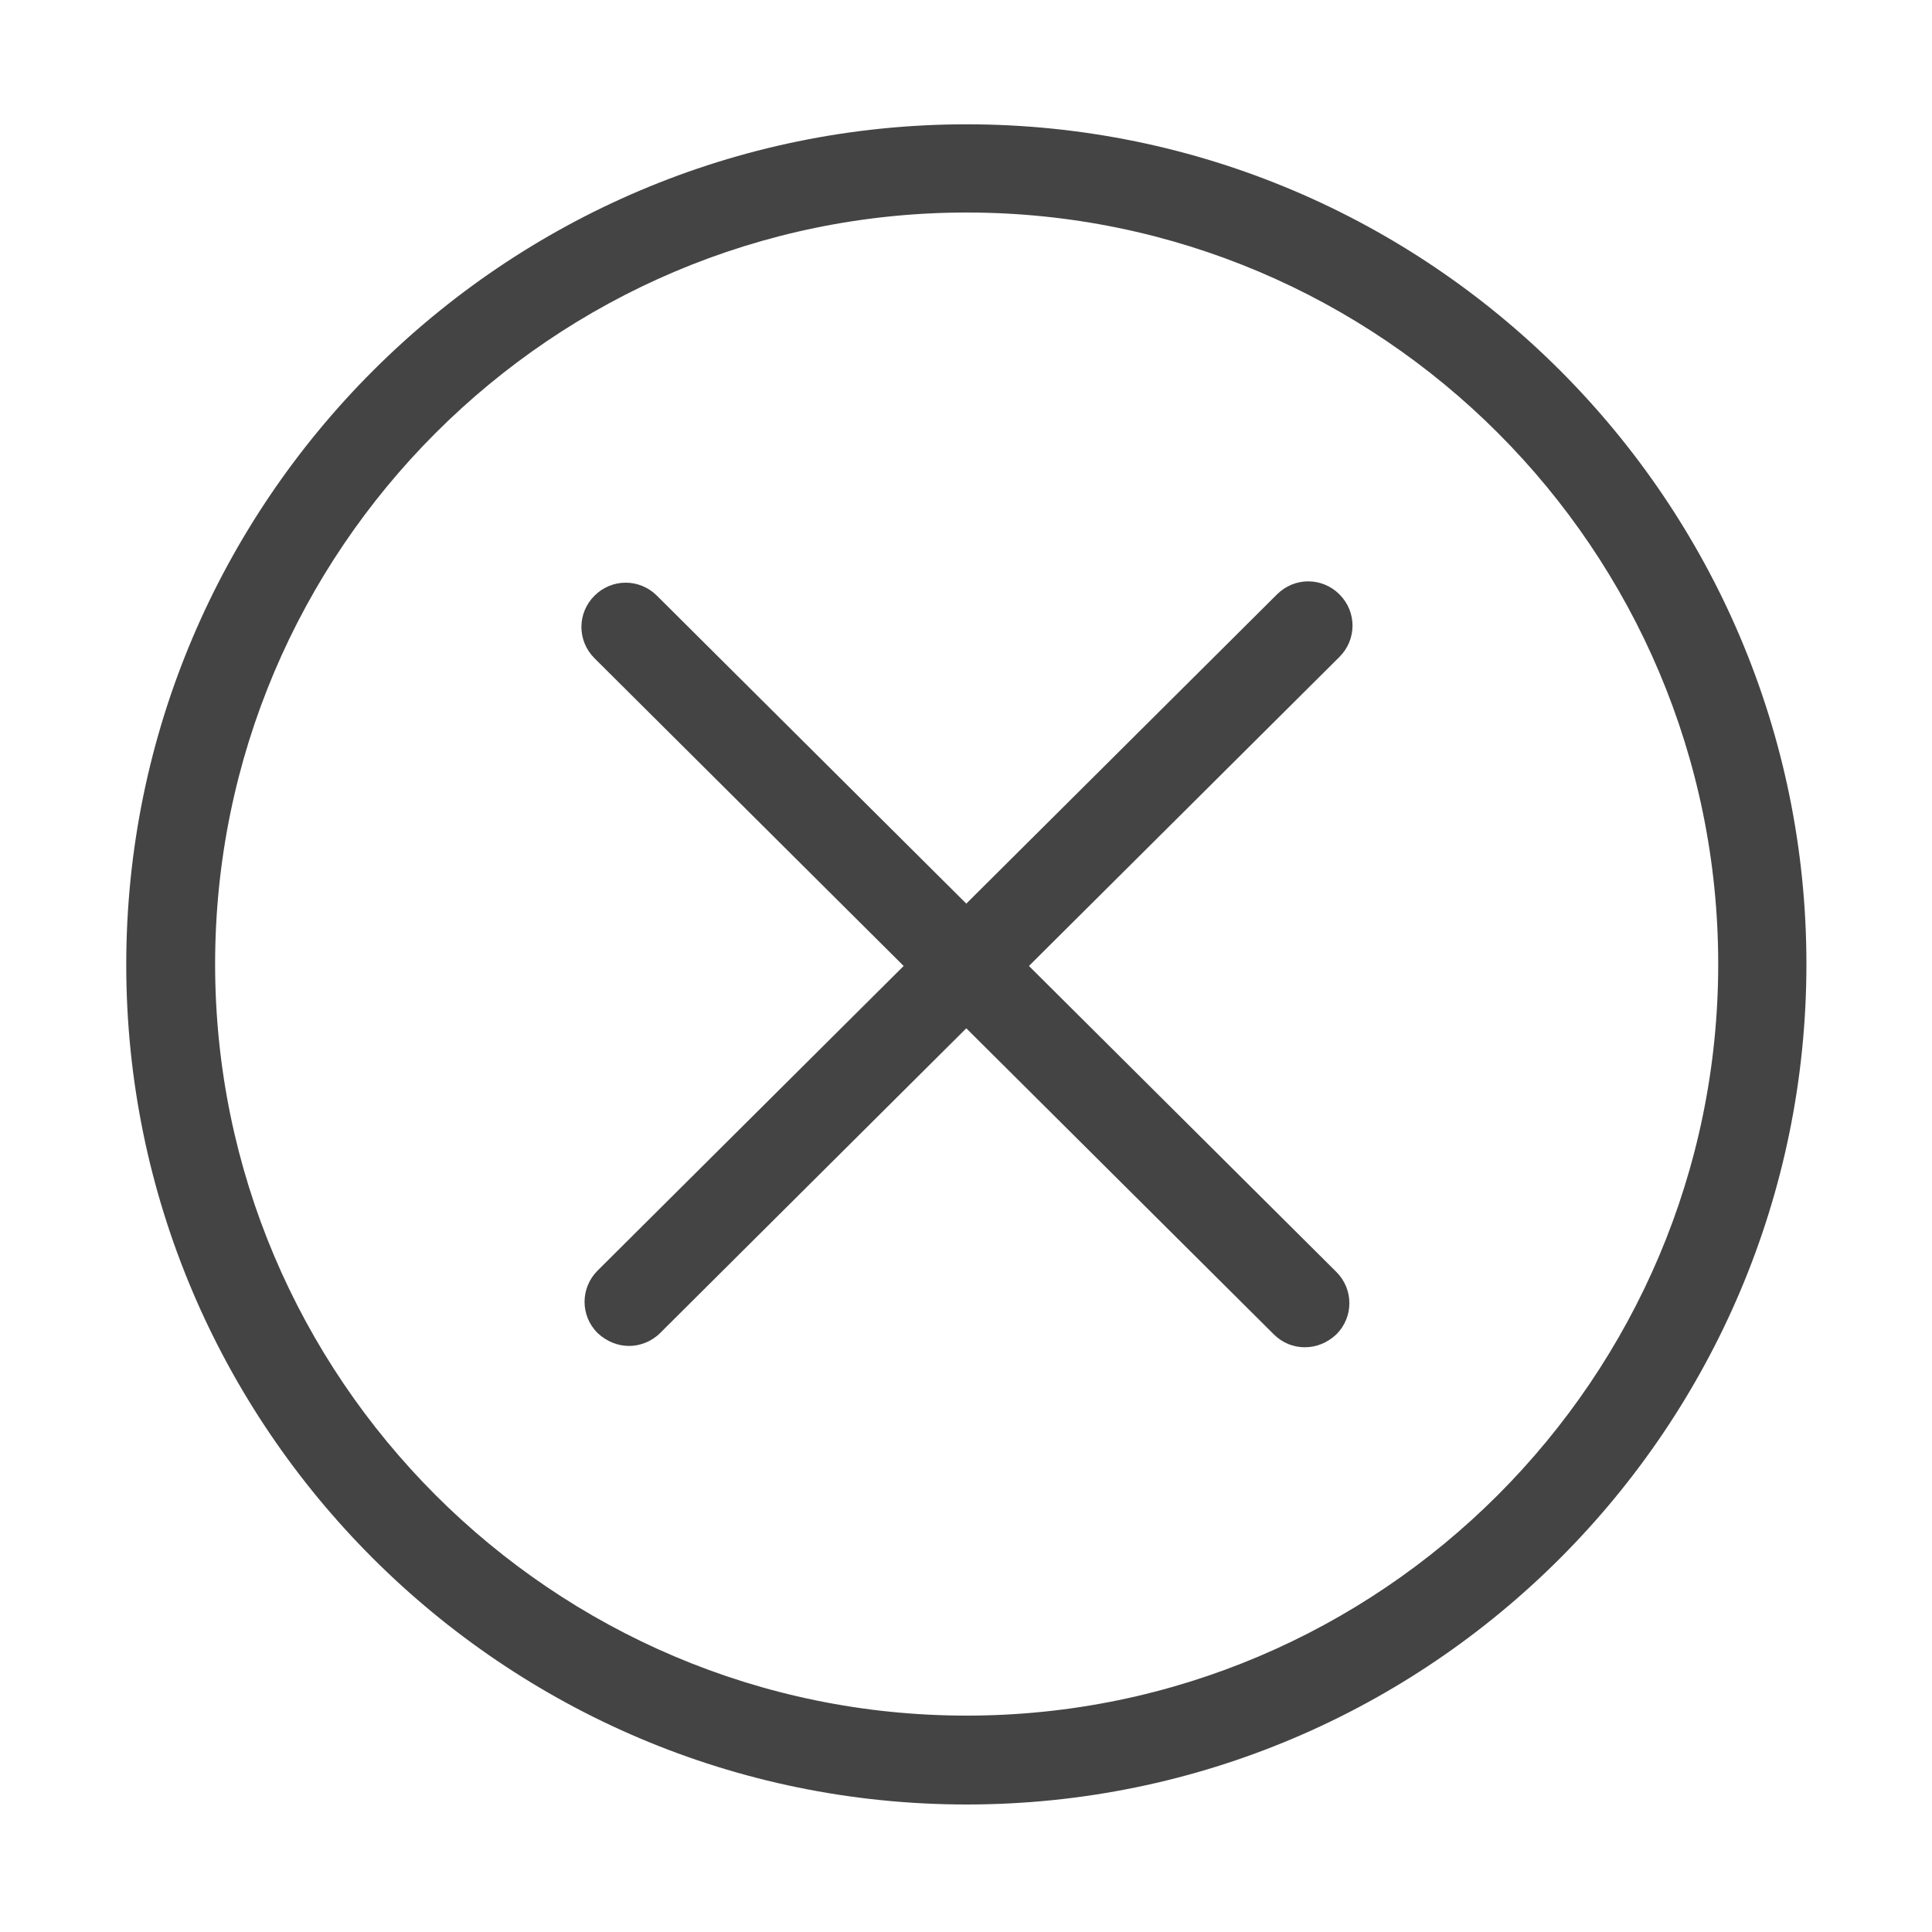
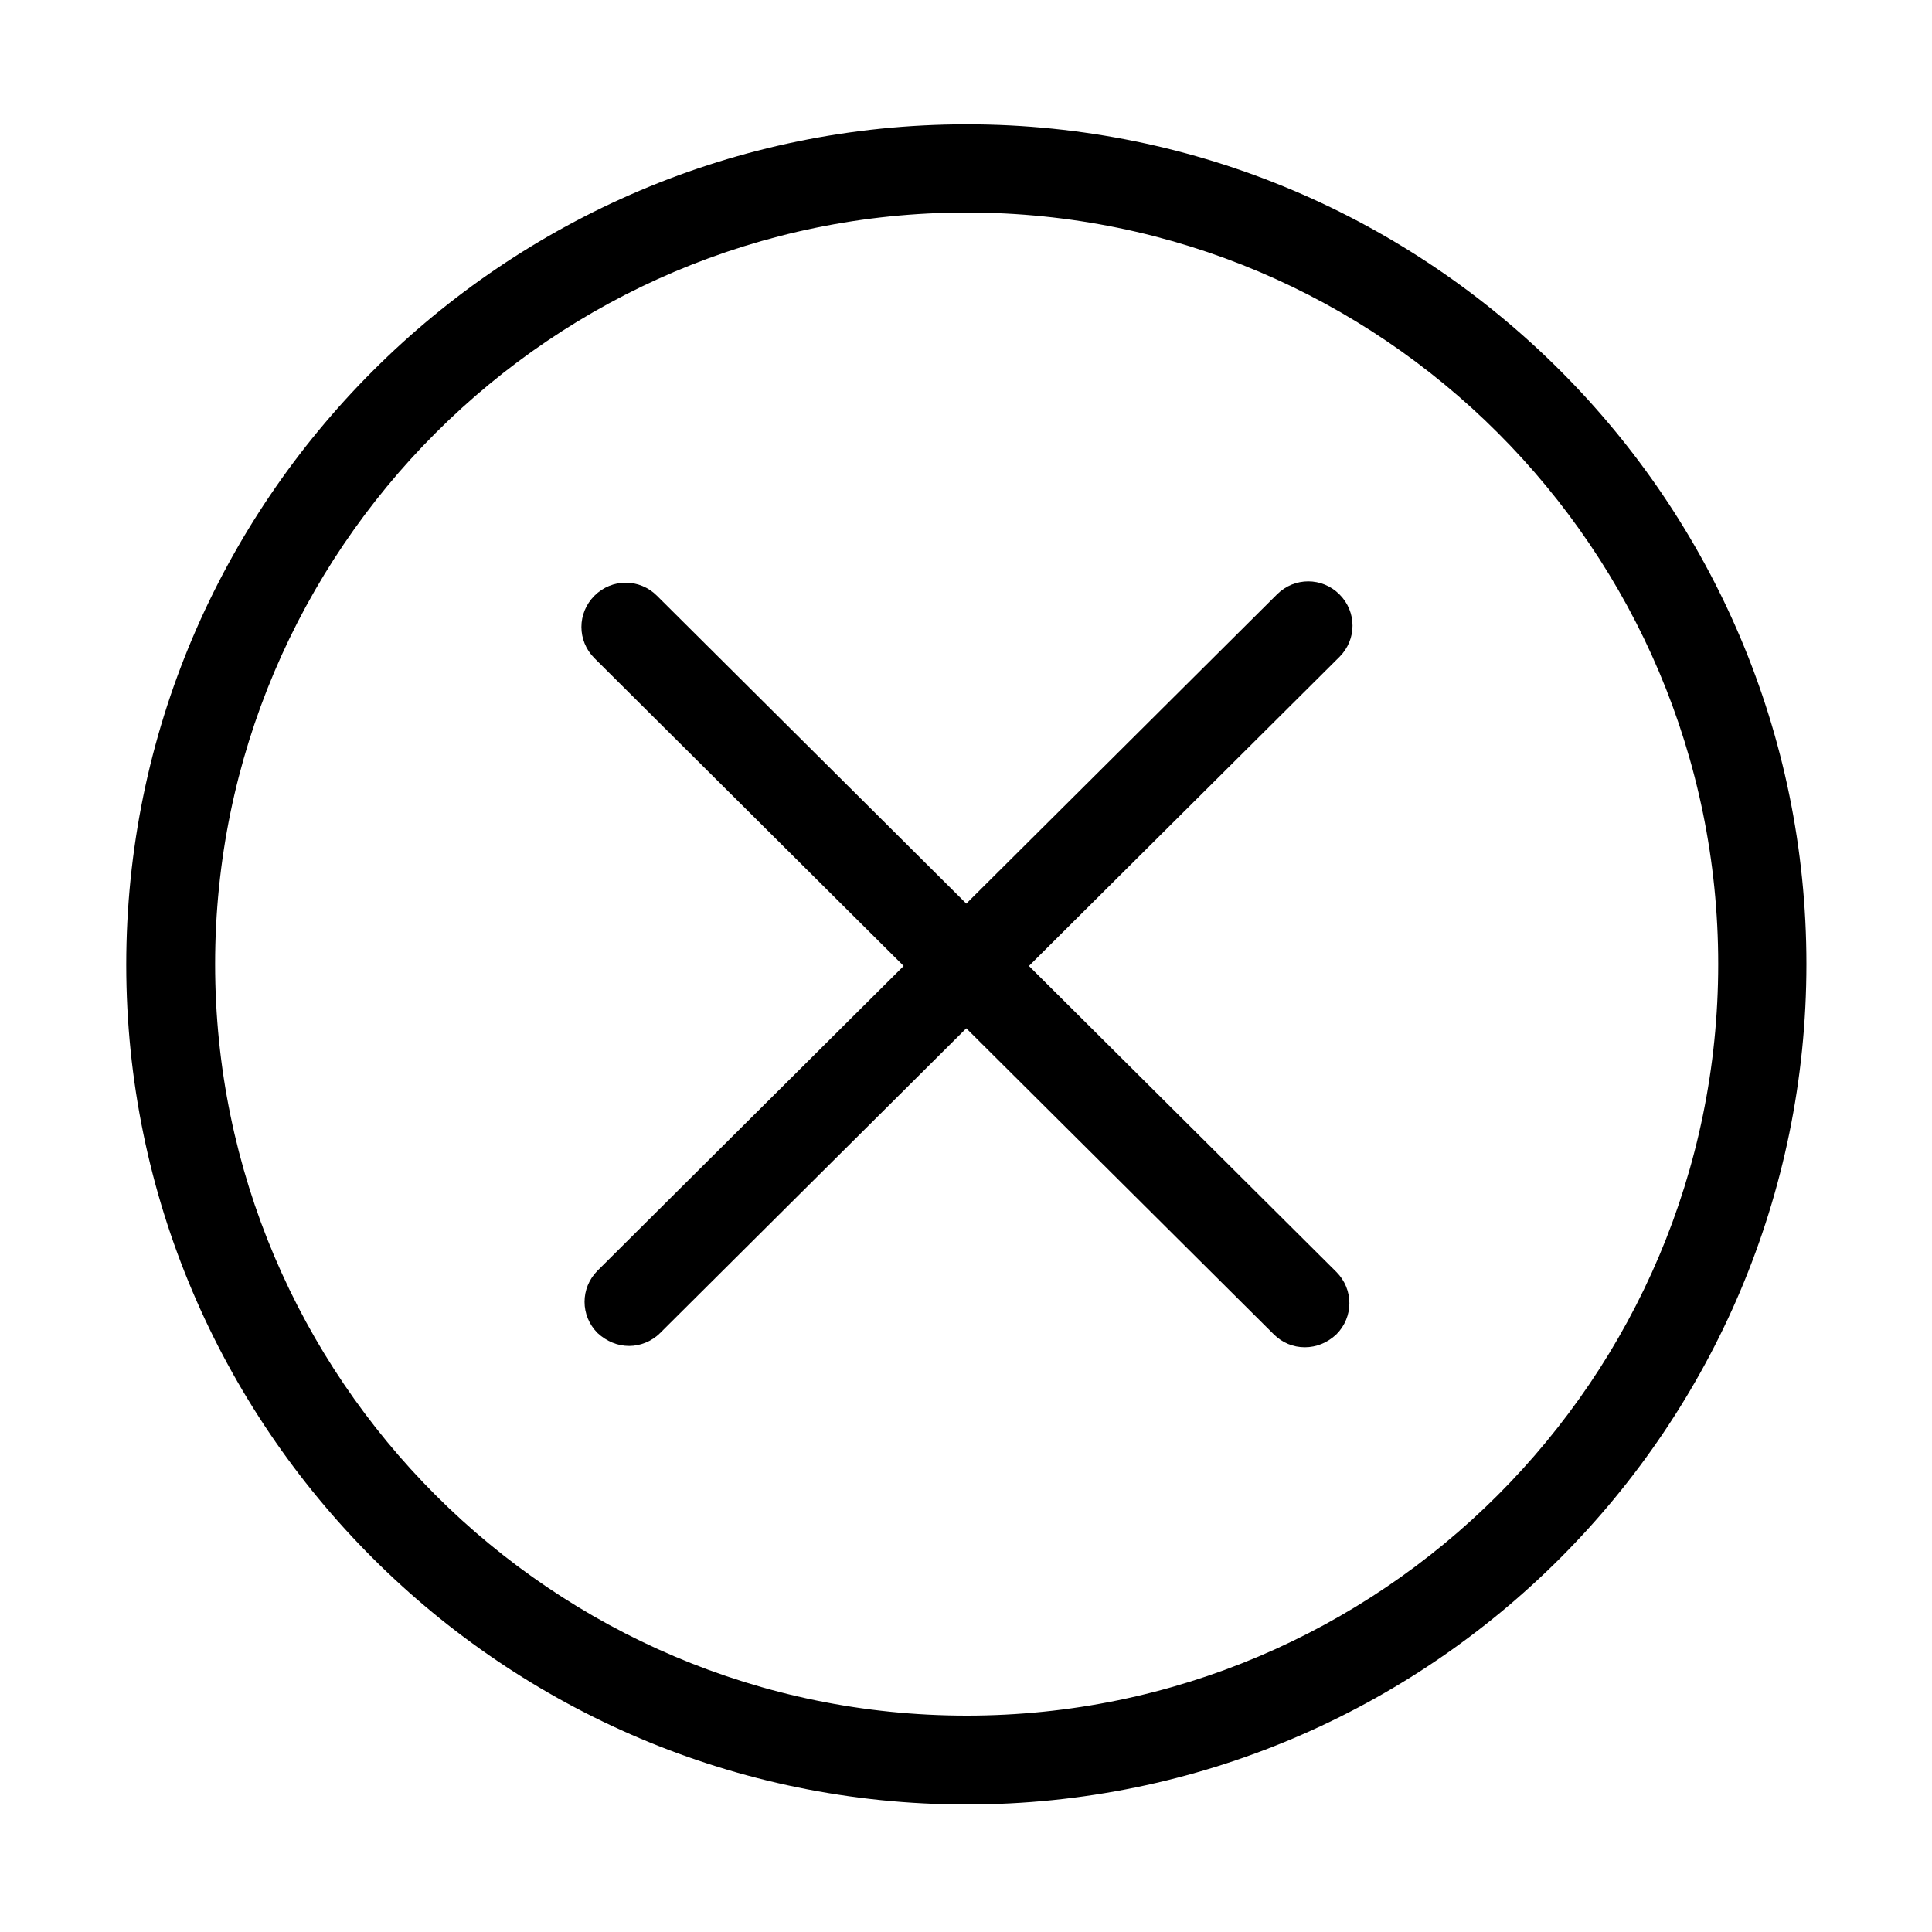
<svg xmlns="http://www.w3.org/2000/svg" version="1.1" width="32" height="32" viewBox="0 0 32 32">
-   <path fill="#444" d="M21.611 22.315c-0.192 0-0.373-0.075-0.512-0.213l-11.253-11.2c-0.288-0.288-0.288-0.747 0-1.035s0.747-0.288 1.035 0l11.253 11.2c0.288 0.288 0.288 0.747 0 1.035-0.149 0.139-0.331 0.213-0.523 0.213z" />
-   <path fill="#444" d="M10.421 22.293c-0.192 0-0.373-0.075-0.523-0.213-0.288-0.288-0.288-0.747 0-1.035l11.253-11.2c0.288-0.288 0.747-0.288 1.035 0s0.288 0.747 0 1.035l-11.253 11.2c-0.139 0.139-0.331 0.213-0.512 0.213z" />
-   <path fill="#444" d="M16.011 29.888c-7.669 0-13.92-6.24-13.92-13.909s6.251-13.92 13.92-13.92 13.909 6.24 13.909 13.909-6.229 13.92-13.909 13.92zM16.011 3.52c-6.859 0-12.448 5.589-12.448 12.448s5.589 12.448 12.448 12.448 12.448-5.589 12.448-12.448-5.579-12.448-12.448-12.448z" />
+   <path d="M21.611 22.315c-0.192 0-0.373-0.075-0.512-0.213l-11.253-11.2c-0.288-0.288-0.288-0.747 0-1.035s0.747-0.288 1.035 0l11.253 11.2c0.288 0.288 0.288 0.747 0 1.035-0.149 0.139-0.331 0.213-0.523 0.213z" />
+   <path d="M10.421 22.293c-0.192 0-0.373-0.075-0.523-0.213-0.288-0.288-0.288-0.747 0-1.035l11.253-11.2c0.288-0.288 0.747-0.288 1.035 0s0.288 0.747 0 1.035l-11.253 11.2c-0.139 0.139-0.331 0.213-0.512 0.213z" />
+   <path d="M16.011 29.888c-7.669 0-13.92-6.24-13.92-13.909s6.251-13.92 13.92-13.92 13.909 6.24 13.909 13.909-6.229 13.92-13.909 13.92zM16.011 3.52c-6.859 0-12.448 5.589-12.448 12.448s5.589 12.448 12.448 12.448 12.448-5.589 12.448-12.448-5.579-12.448-12.448-12.448z" />
</svg>
